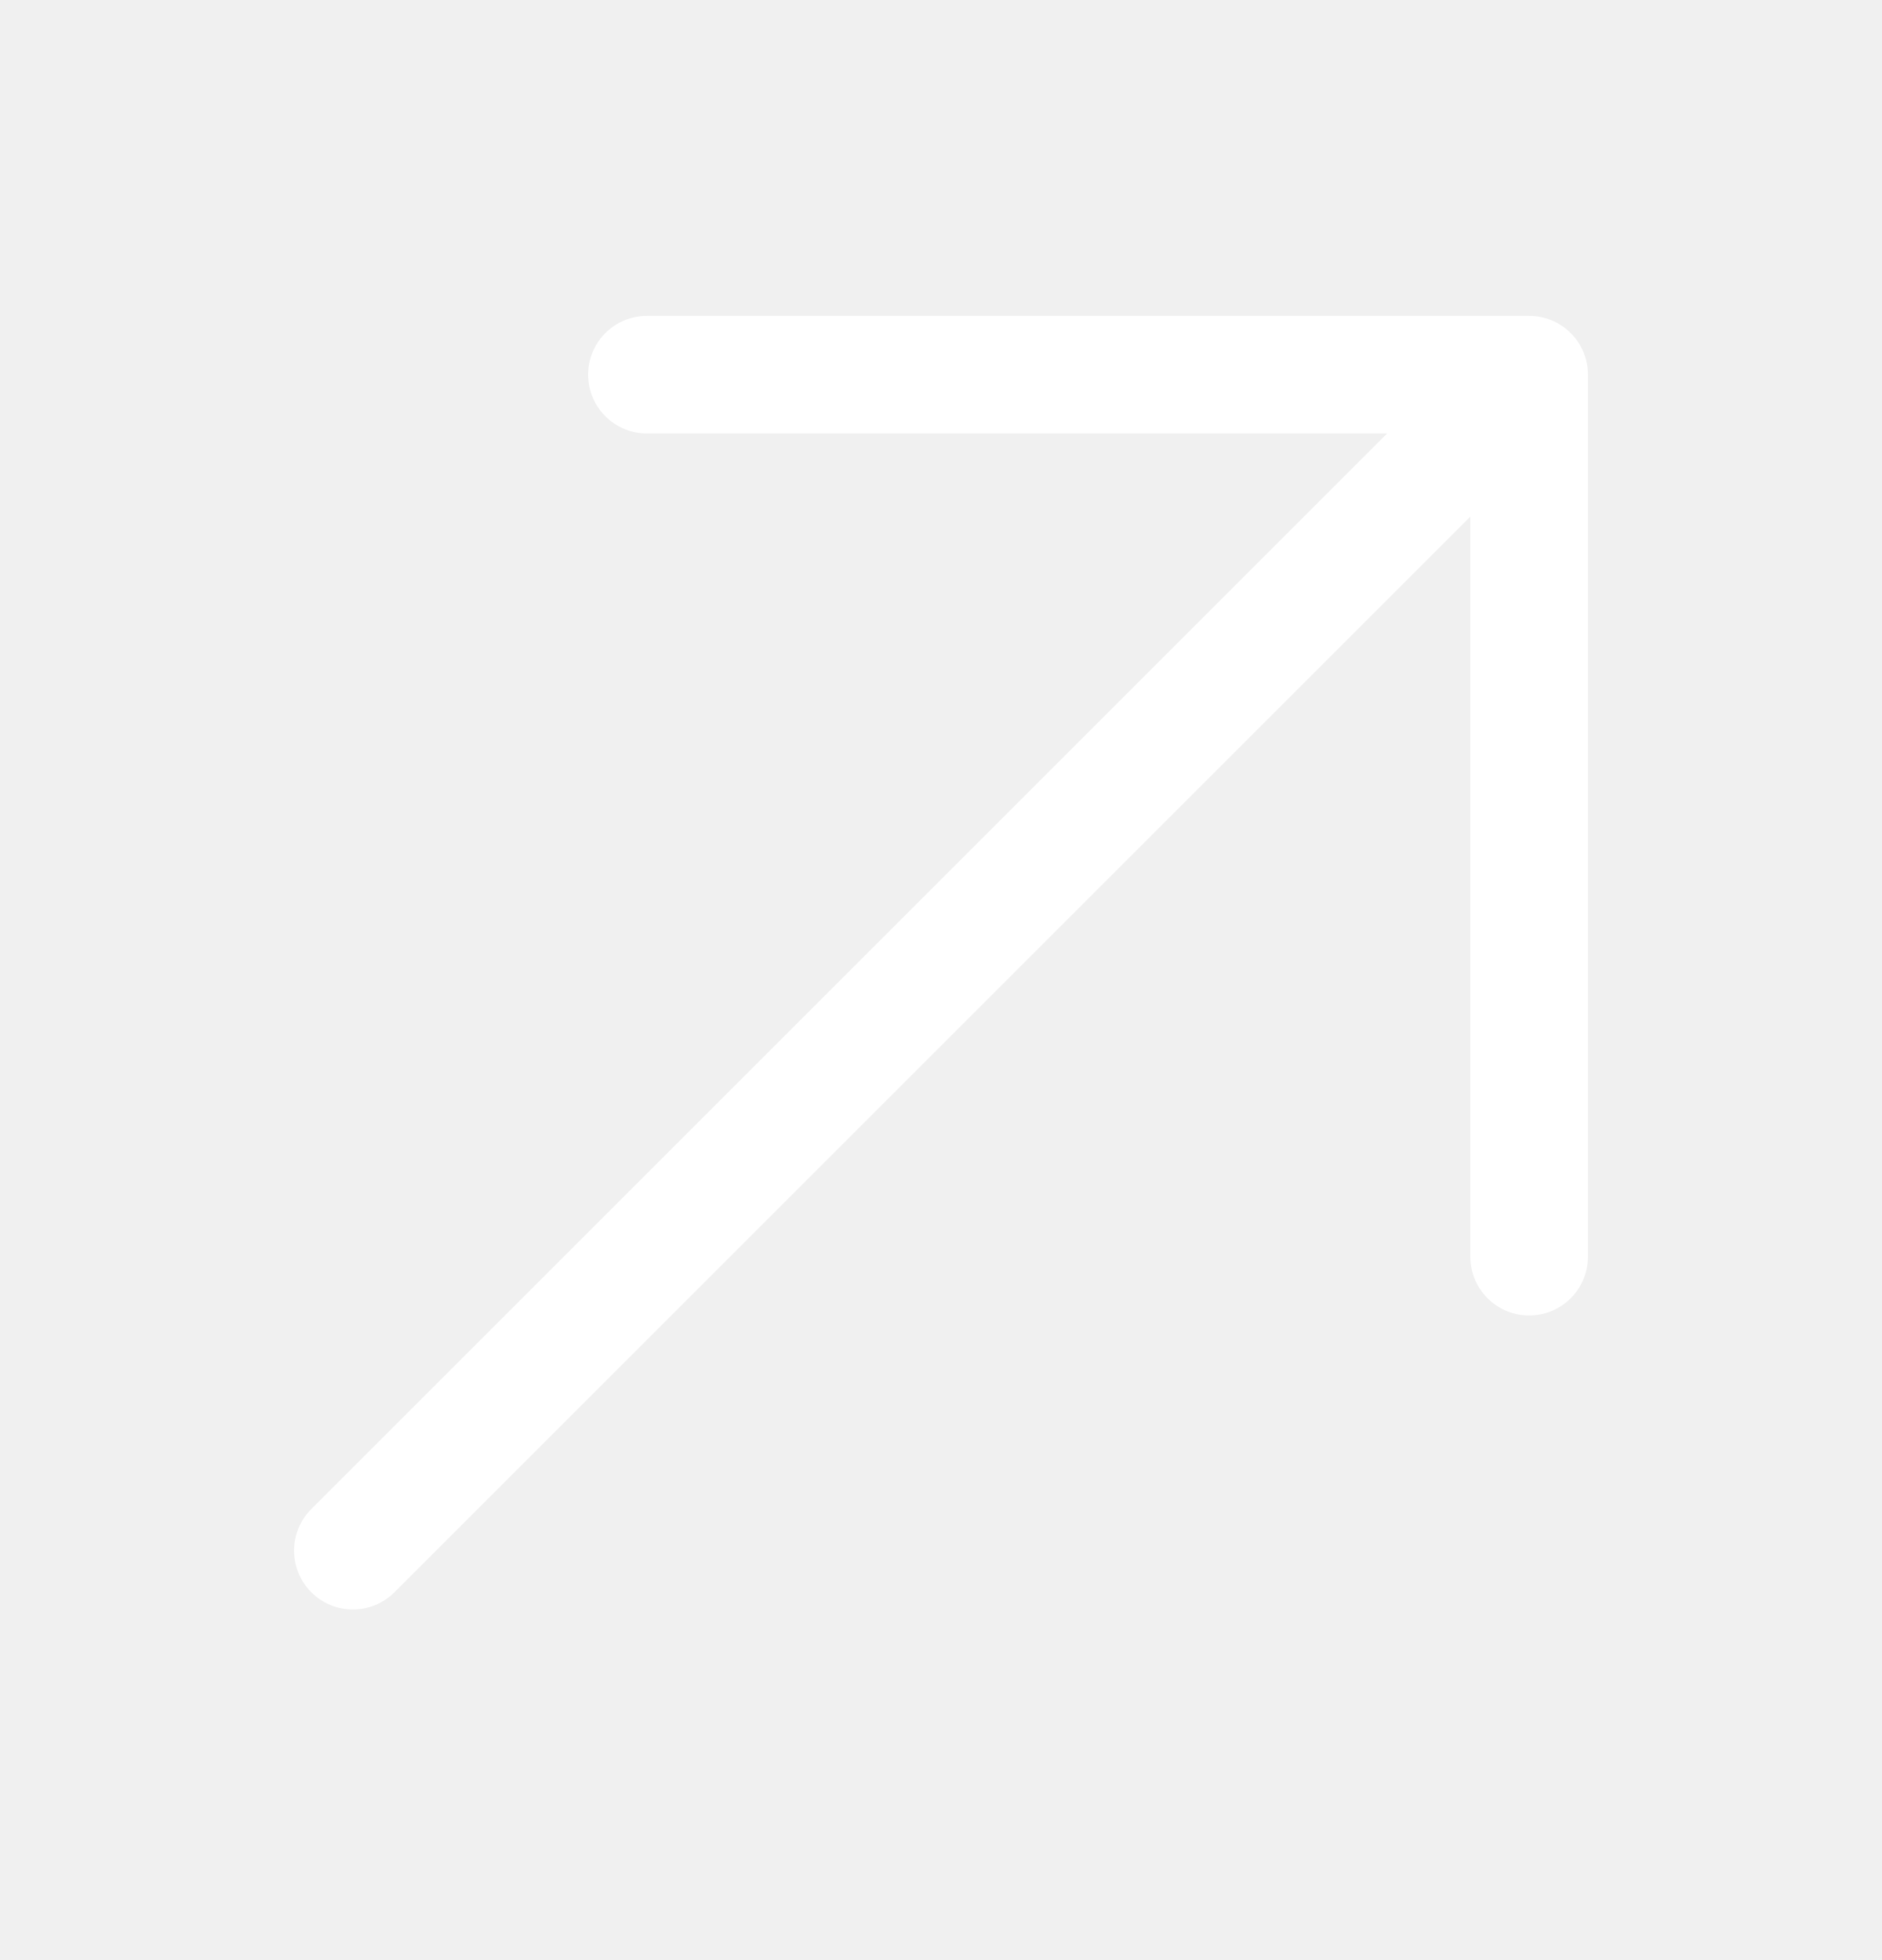
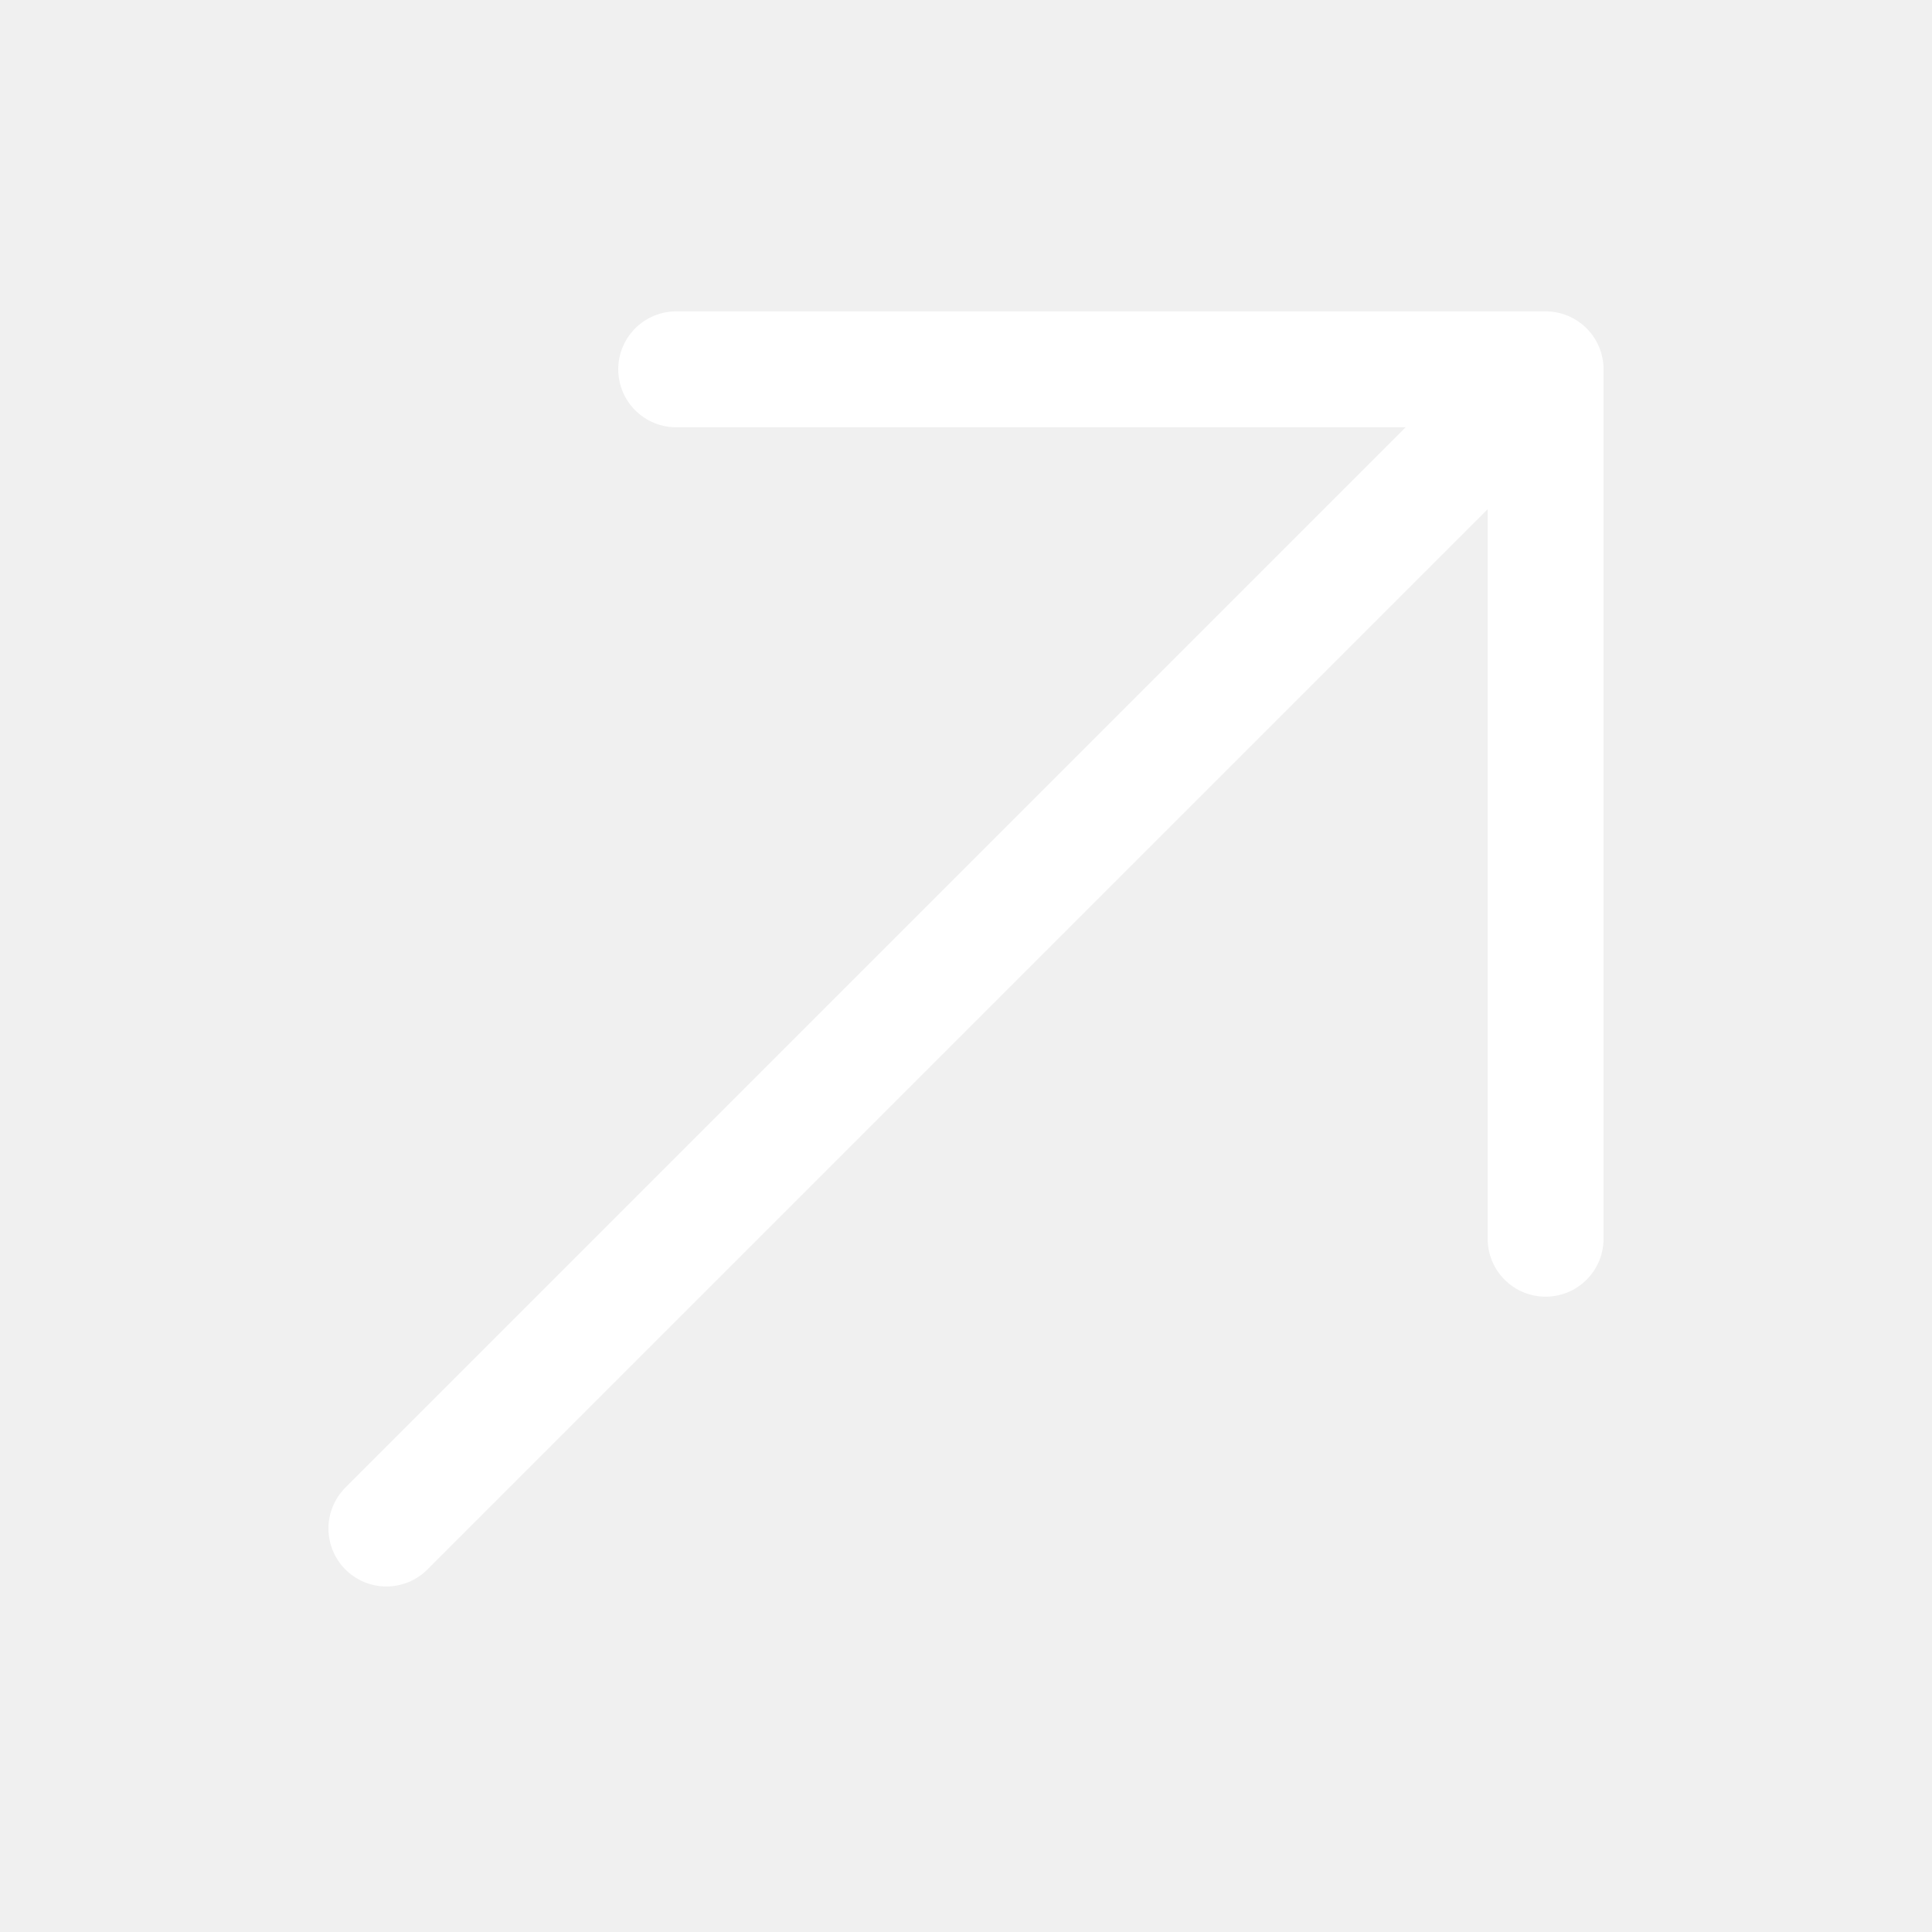
- <svg xmlns="http://www.w3.org/2000/svg" width="24" height="25" viewBox="0 0 24 25" fill="none">
+ <svg xmlns="http://www.w3.org/2000/svg" width="24" height="24" viewBox="0 0 24 25" fill="none">
  <path d="M4.5 19.779L19.5 4.779M19.5 4.779H8.25M19.5 4.779V16.029" stroke="white" stroke-width="1.5" stroke-linecap="round" stroke-linejoin="round" />
</svg>
